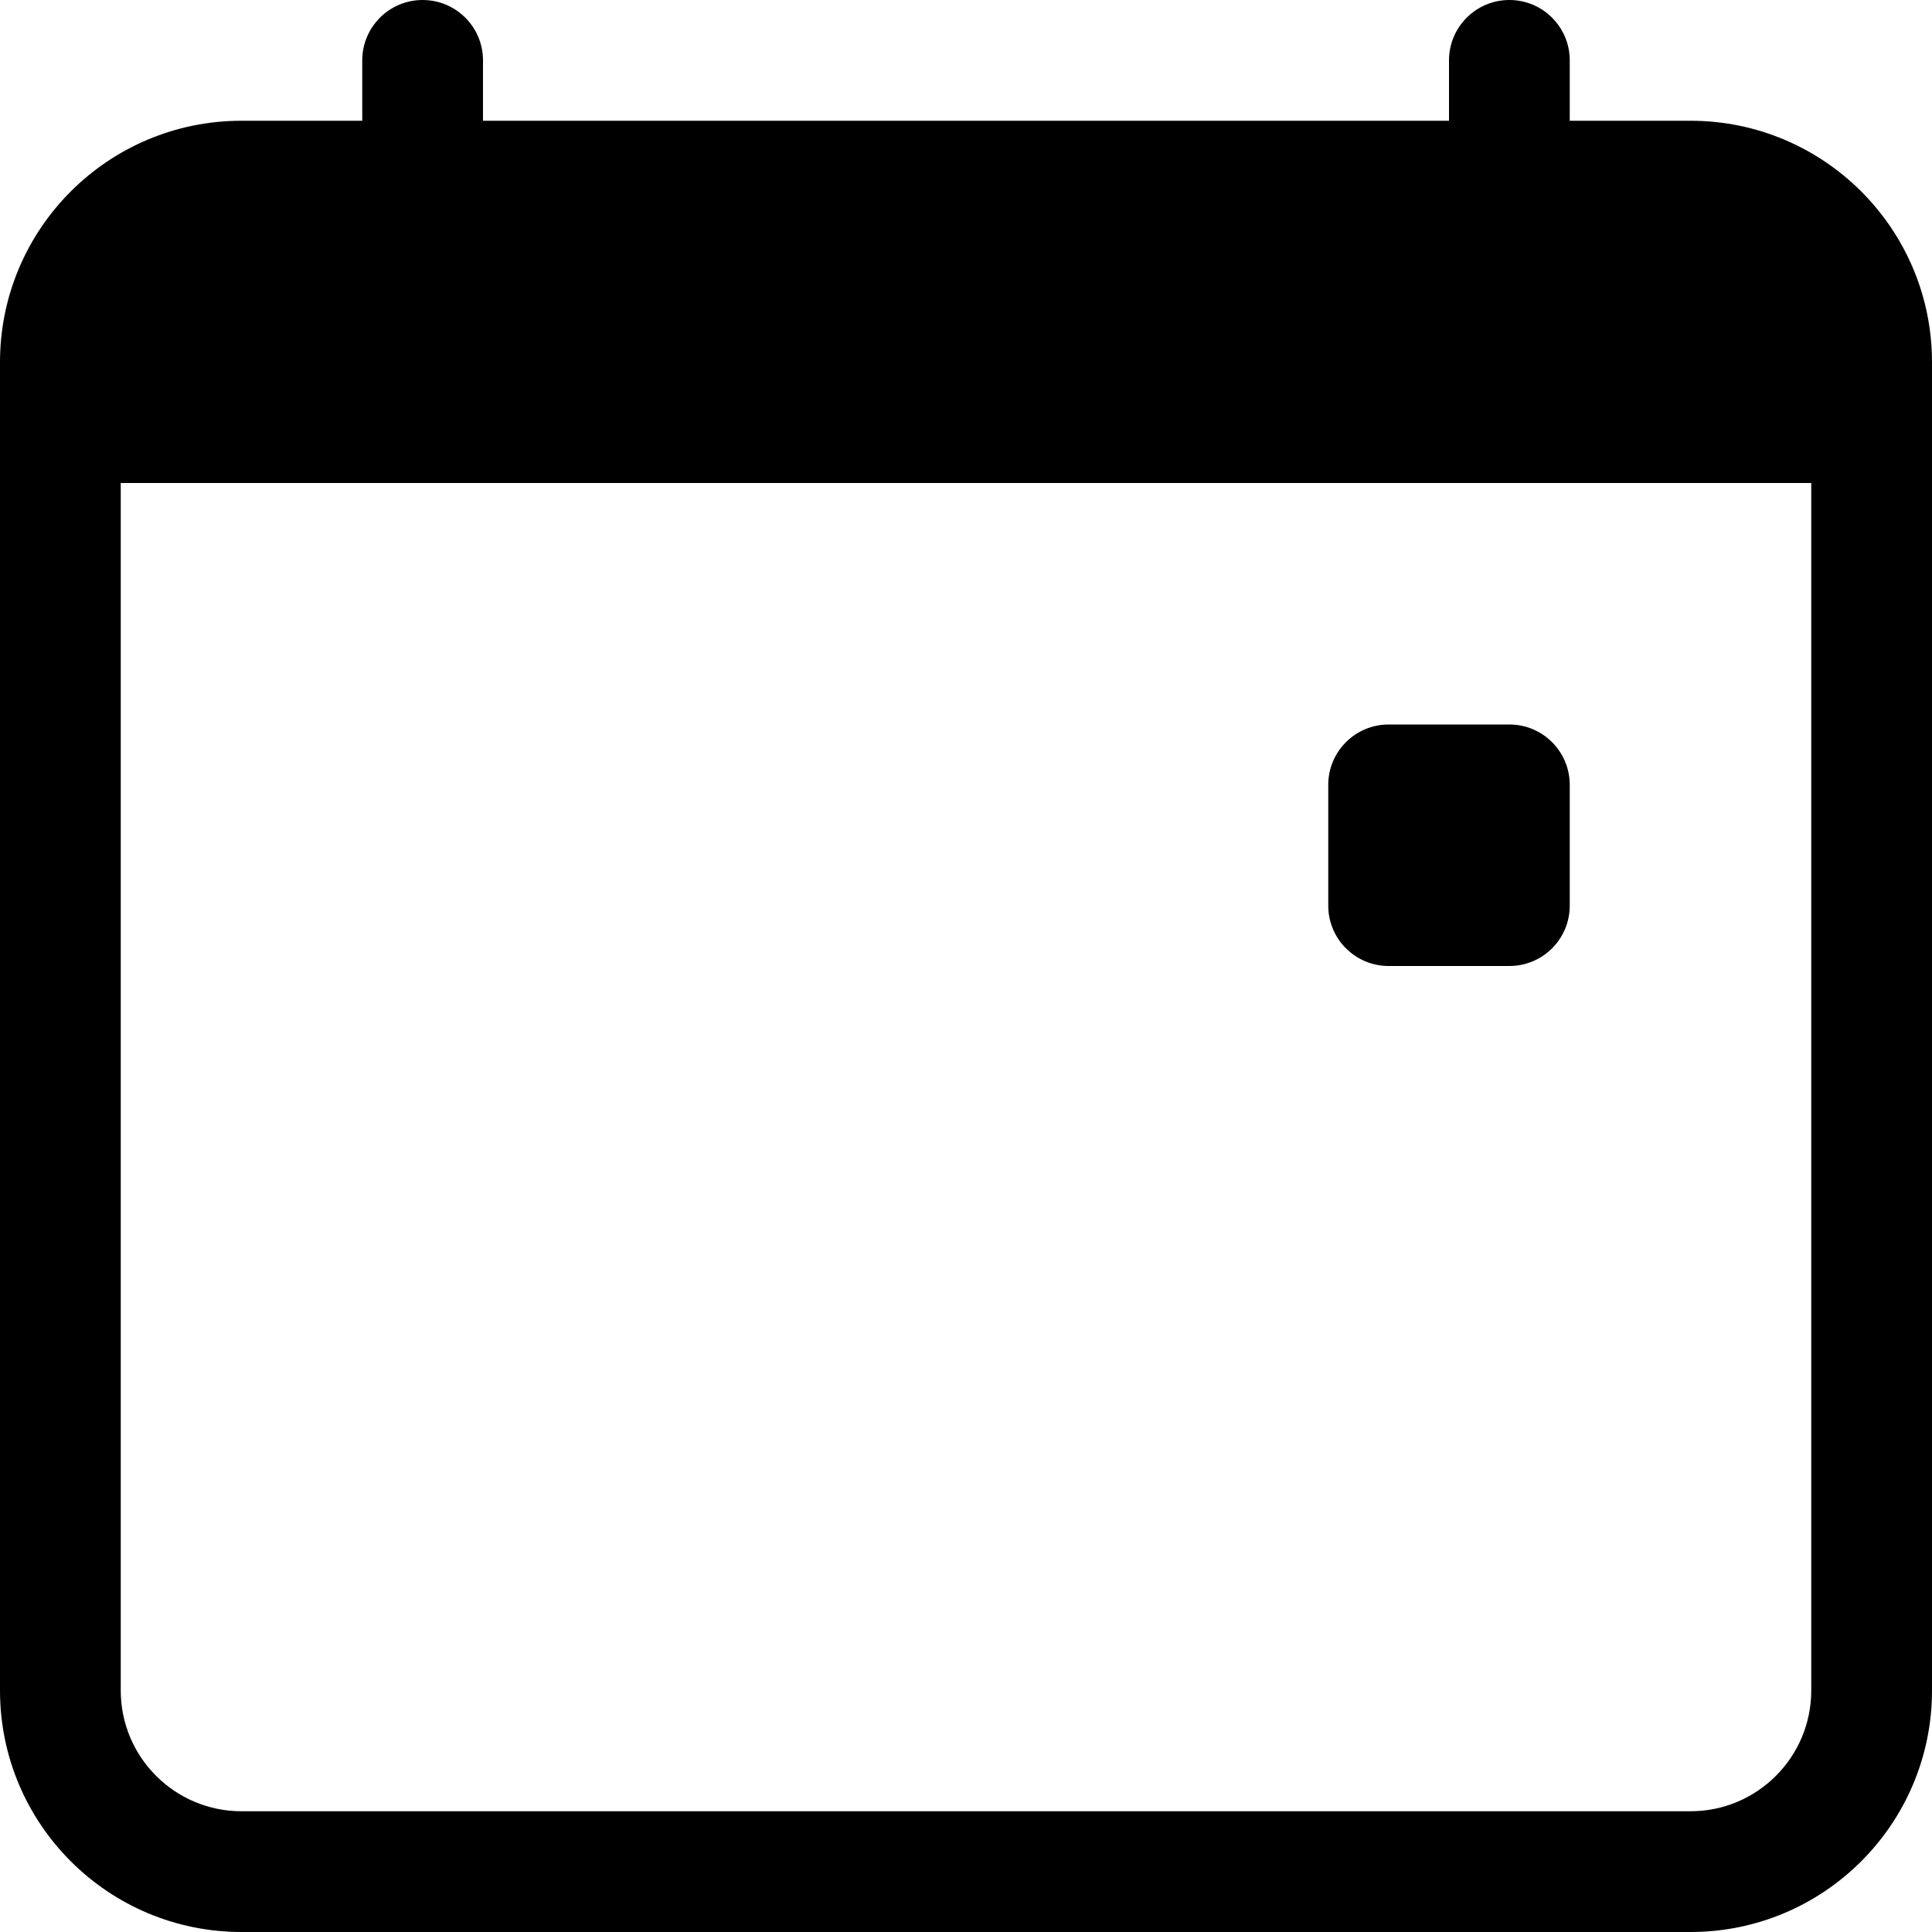
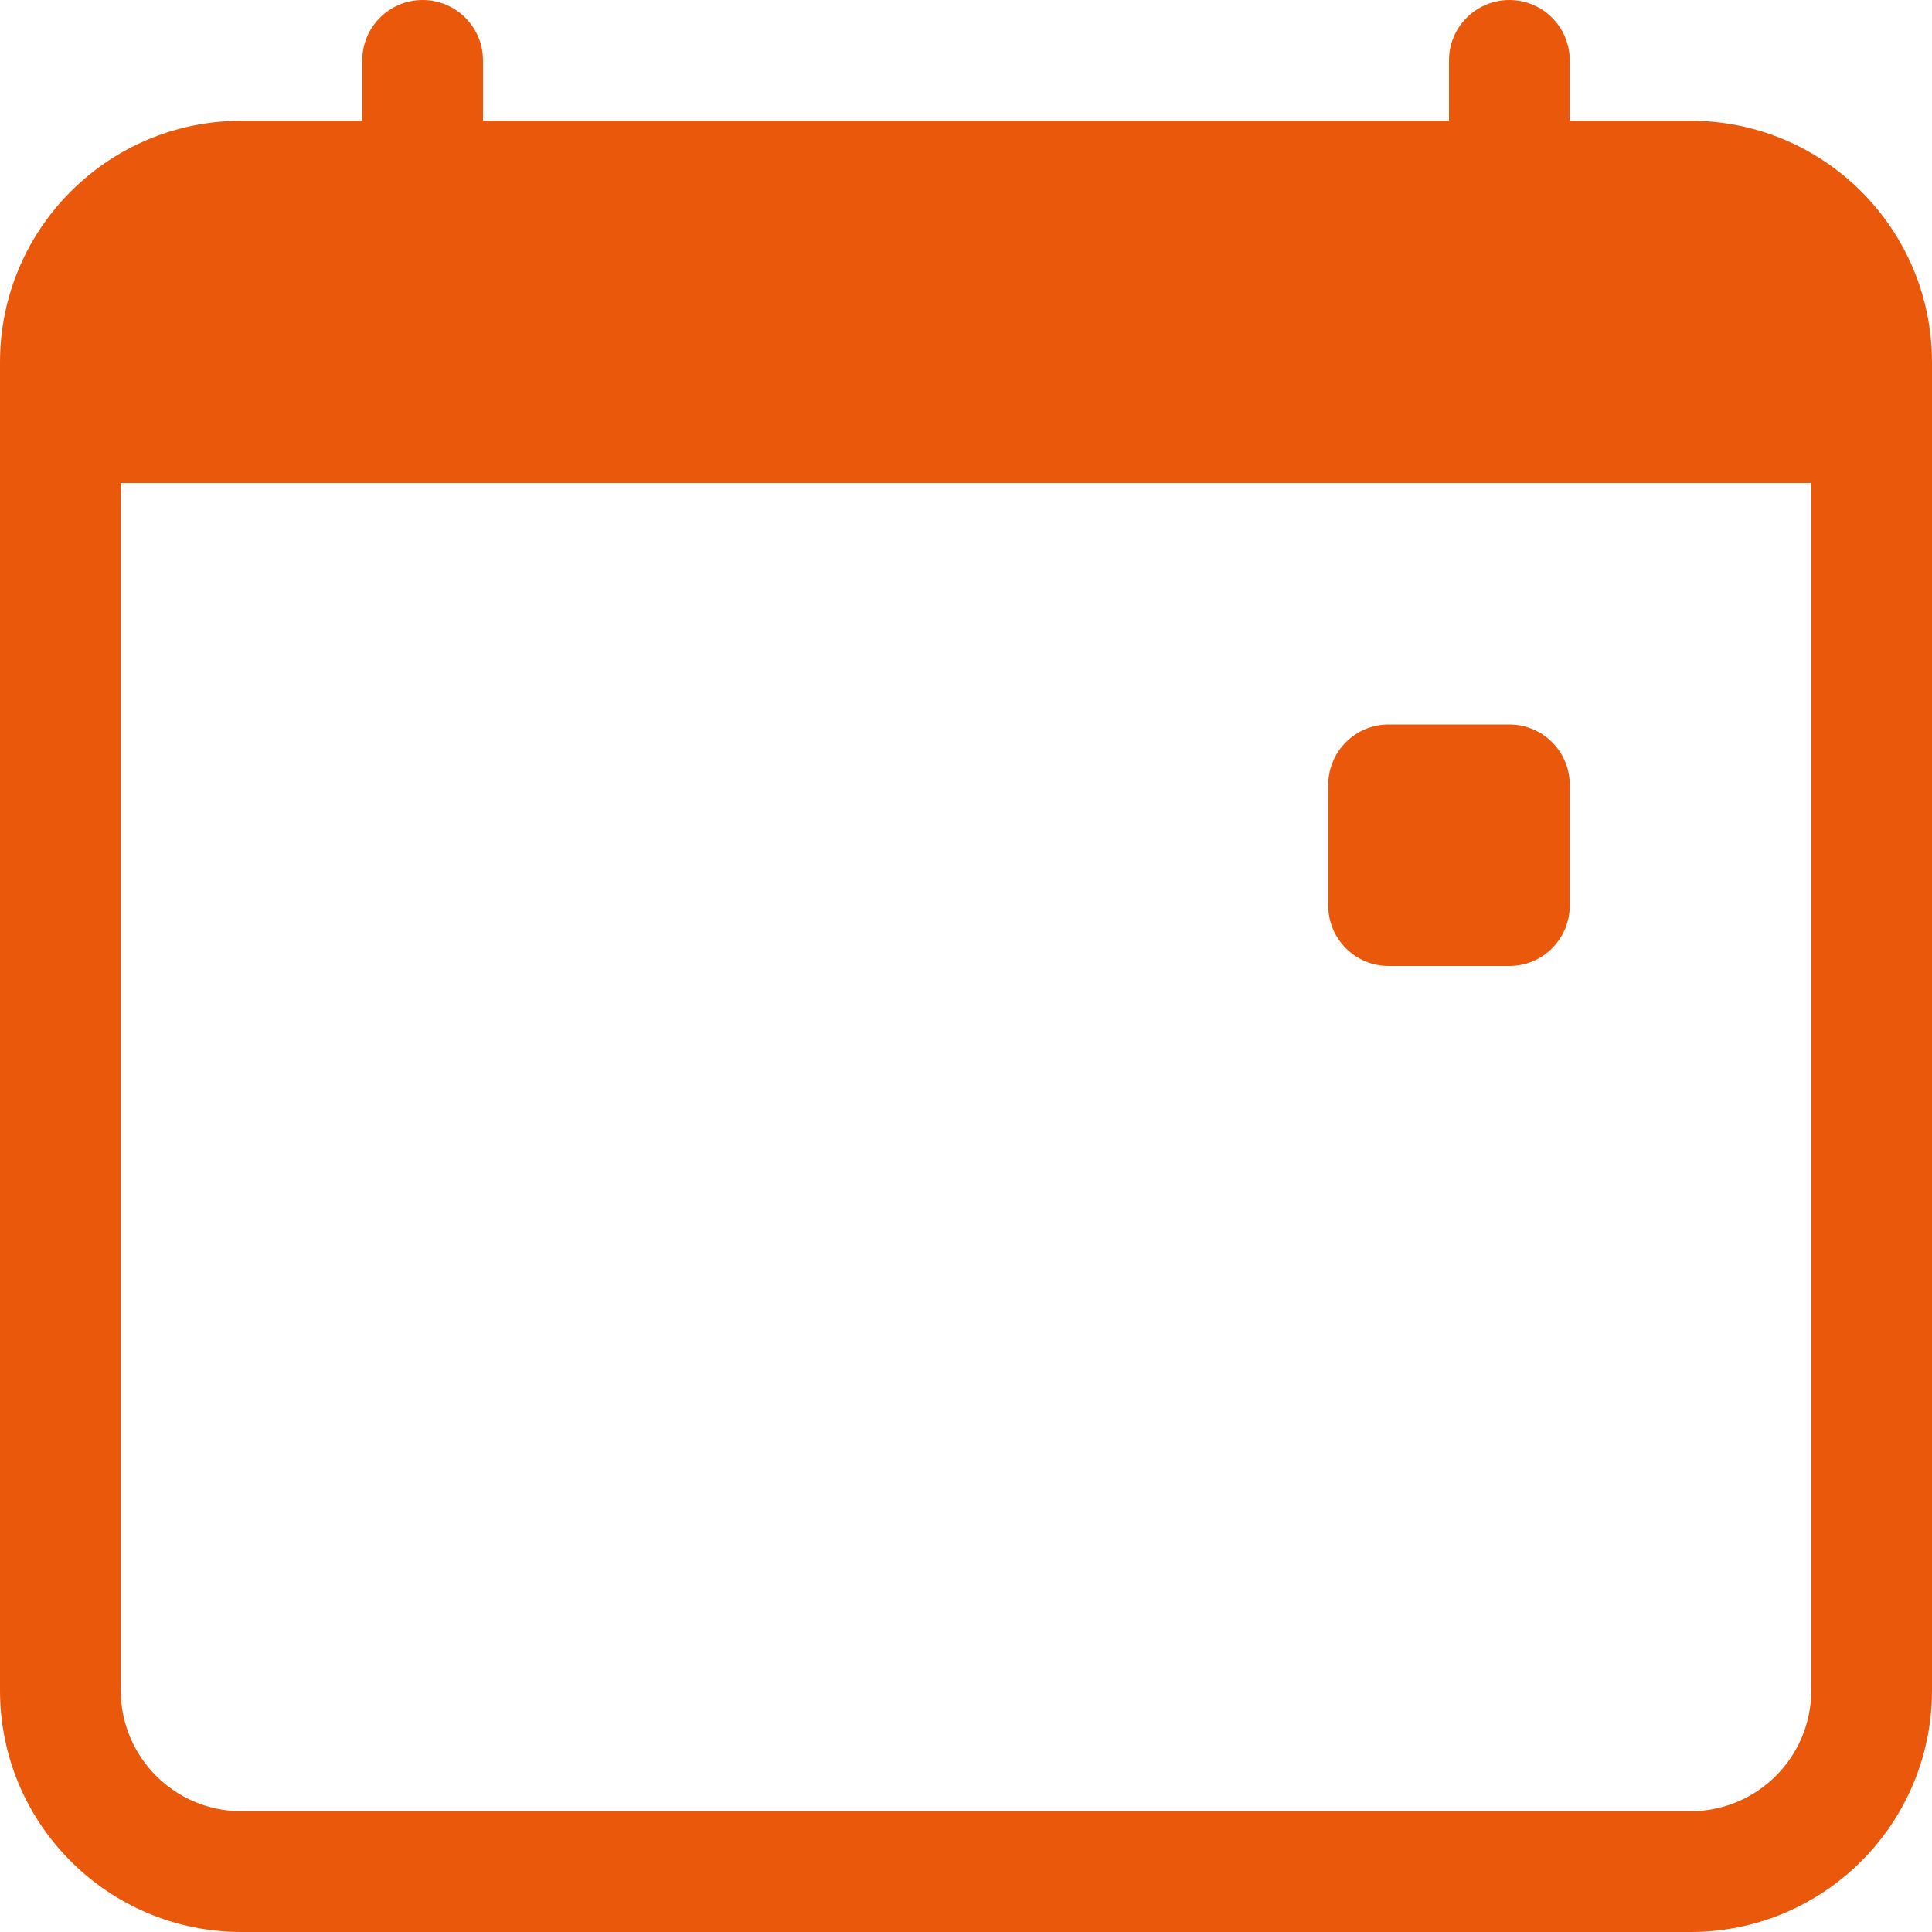
- <svg xmlns="http://www.w3.org/2000/svg" width="16" height="16" fill="currentColor" class="bi bi-calendar-event" viewBox="0 0 16 16">
+ <svg xmlns="http://www.w3.org/2000/svg" width="16" height="16" fill="#EA580C" class="bi bi-calendar-event" viewBox="0 0 16 16">
  <path d="M11 6.5a.5.5 0 0 1 .5-.5h1a.5.5 0 0 1 .5.5v1a.5.5 0 0 1-.5.5h-1a.5.5 0 0 1-.5-.5z" />
  <path d="M3.5 0a.5.5 0 0 1 .5.5V1h8V.5a.5.5 0 0 1 1 0V1h1a2 2 0 0 1 2 2v11a2 2 0 0 1-2 2H2a2 2 0 0 1-2-2V3a2 2 0 0 1 2-2h1V.5a.5.5 0 0 1 .5-.5M1 4v10a1 1 0 0 0 1 1h12a1 1 0 0 0 1-1V4z" />
</svg>
